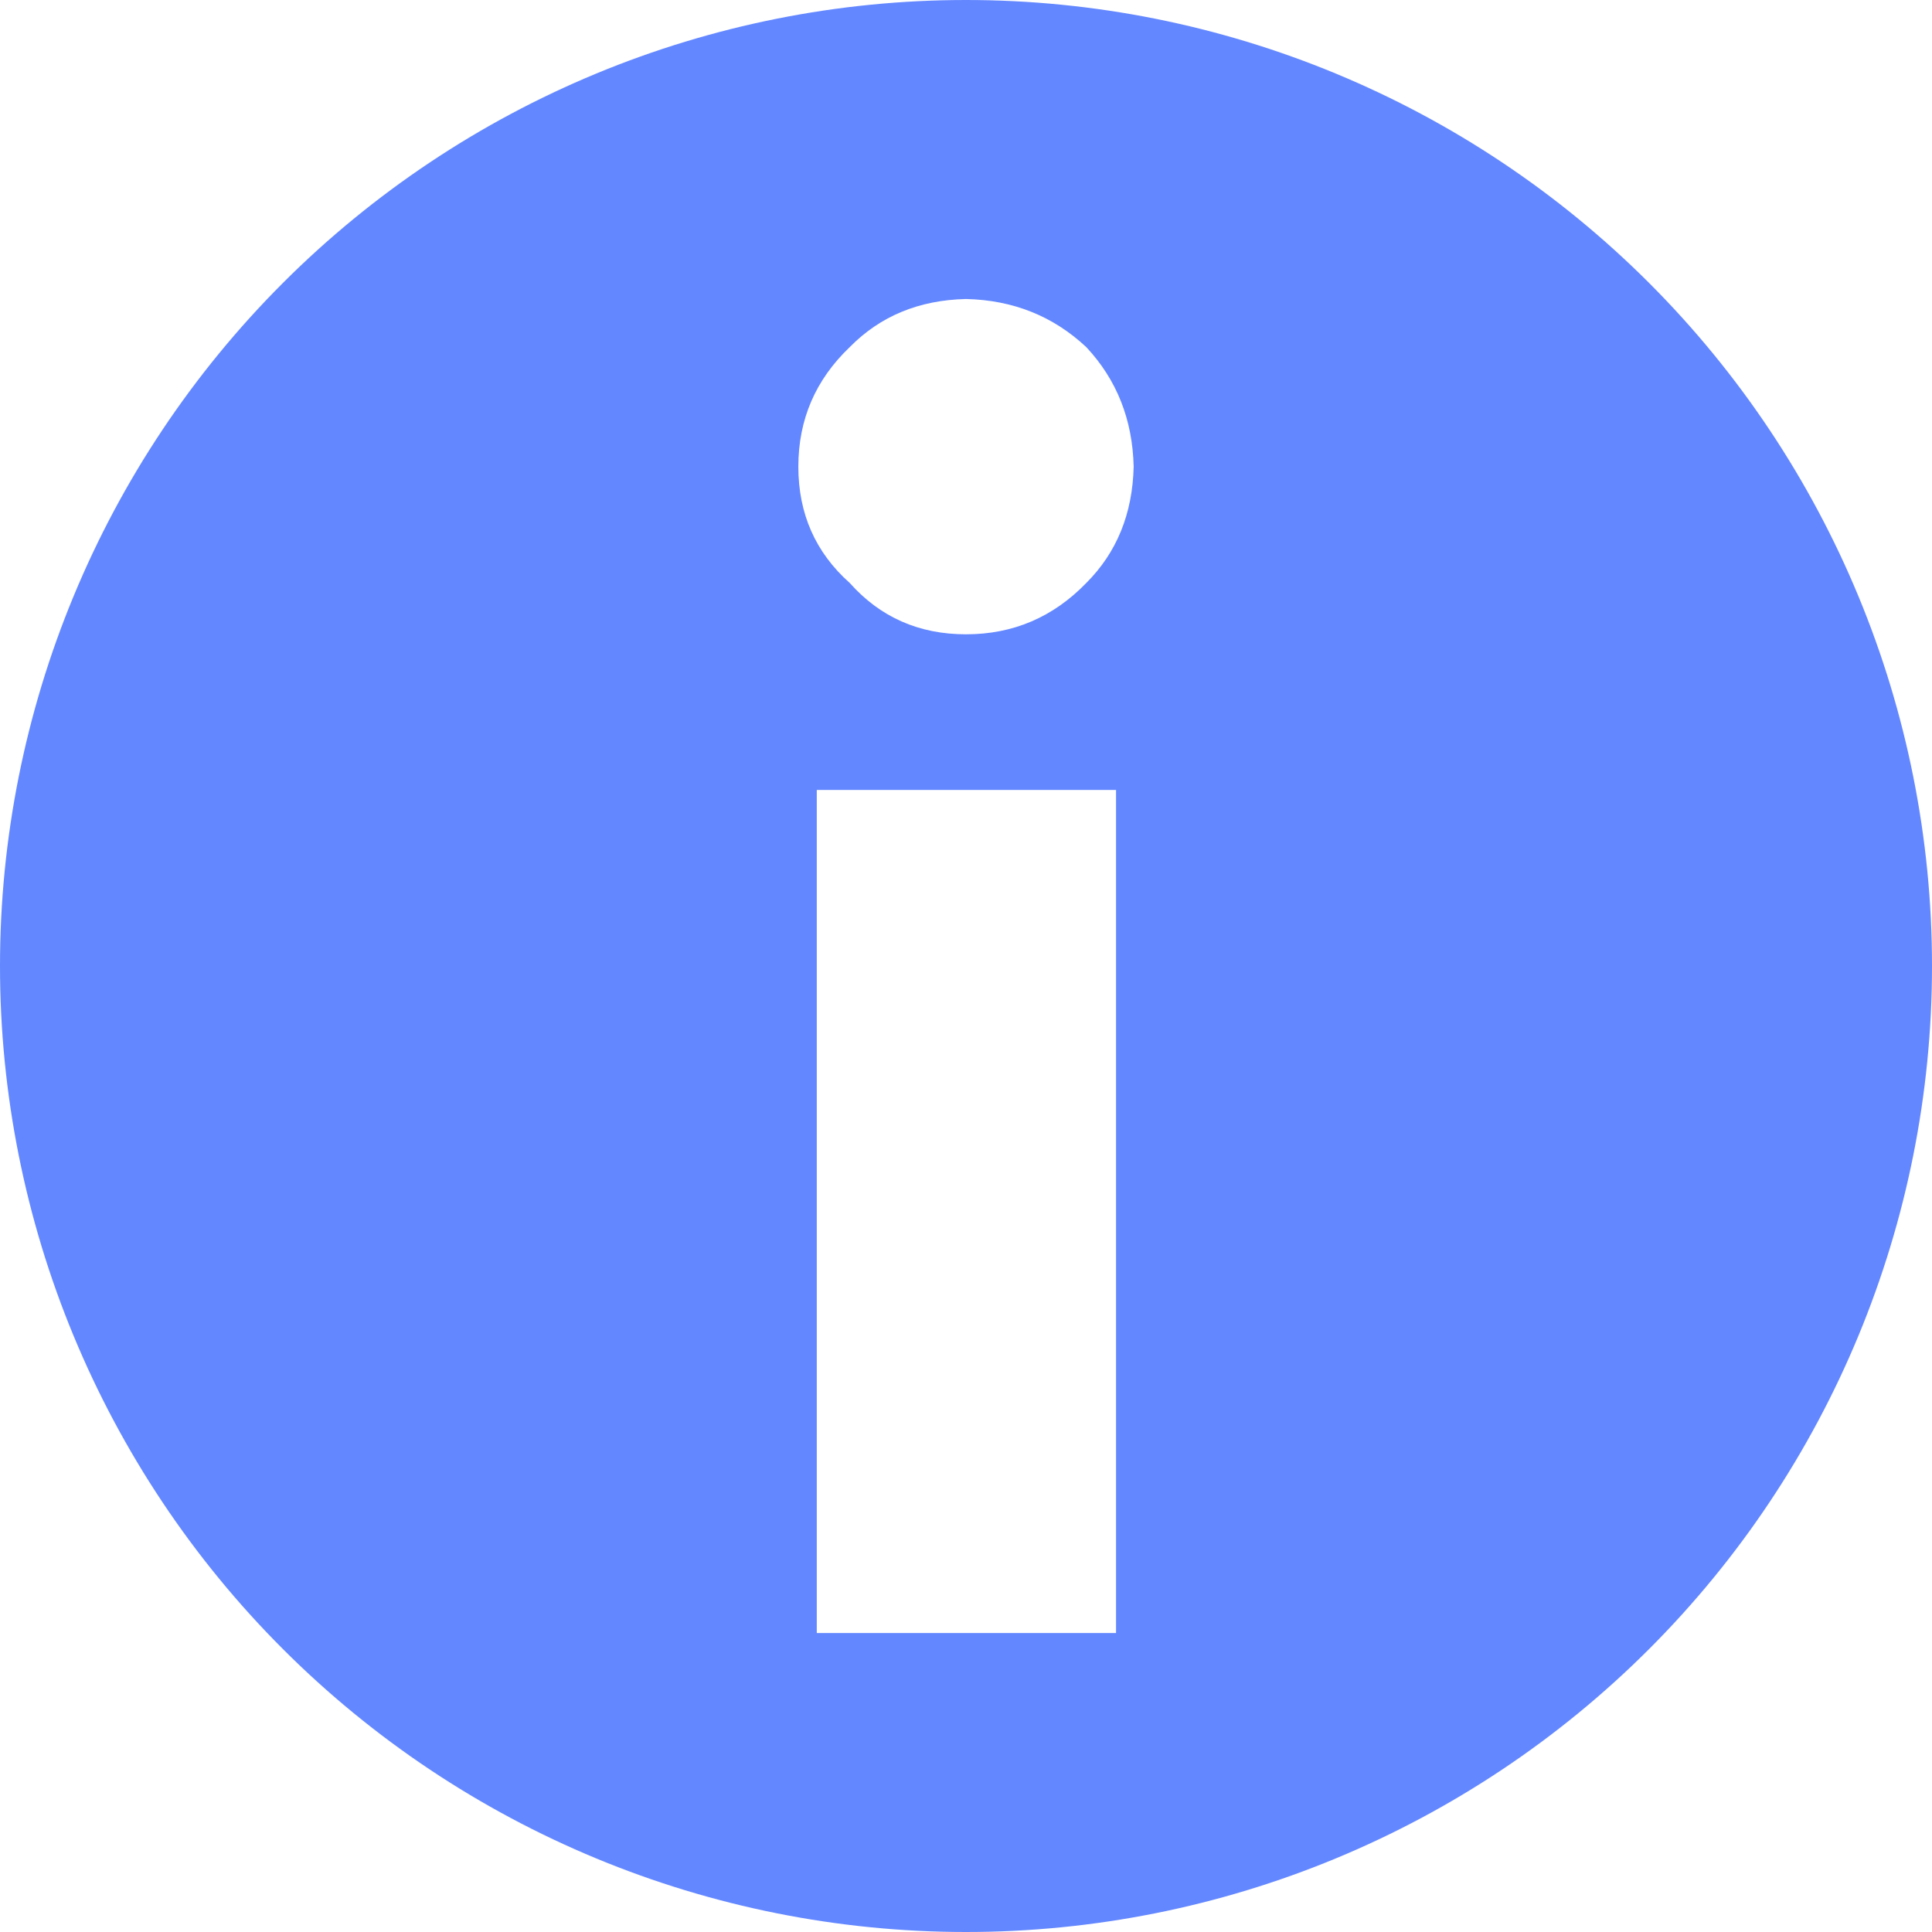
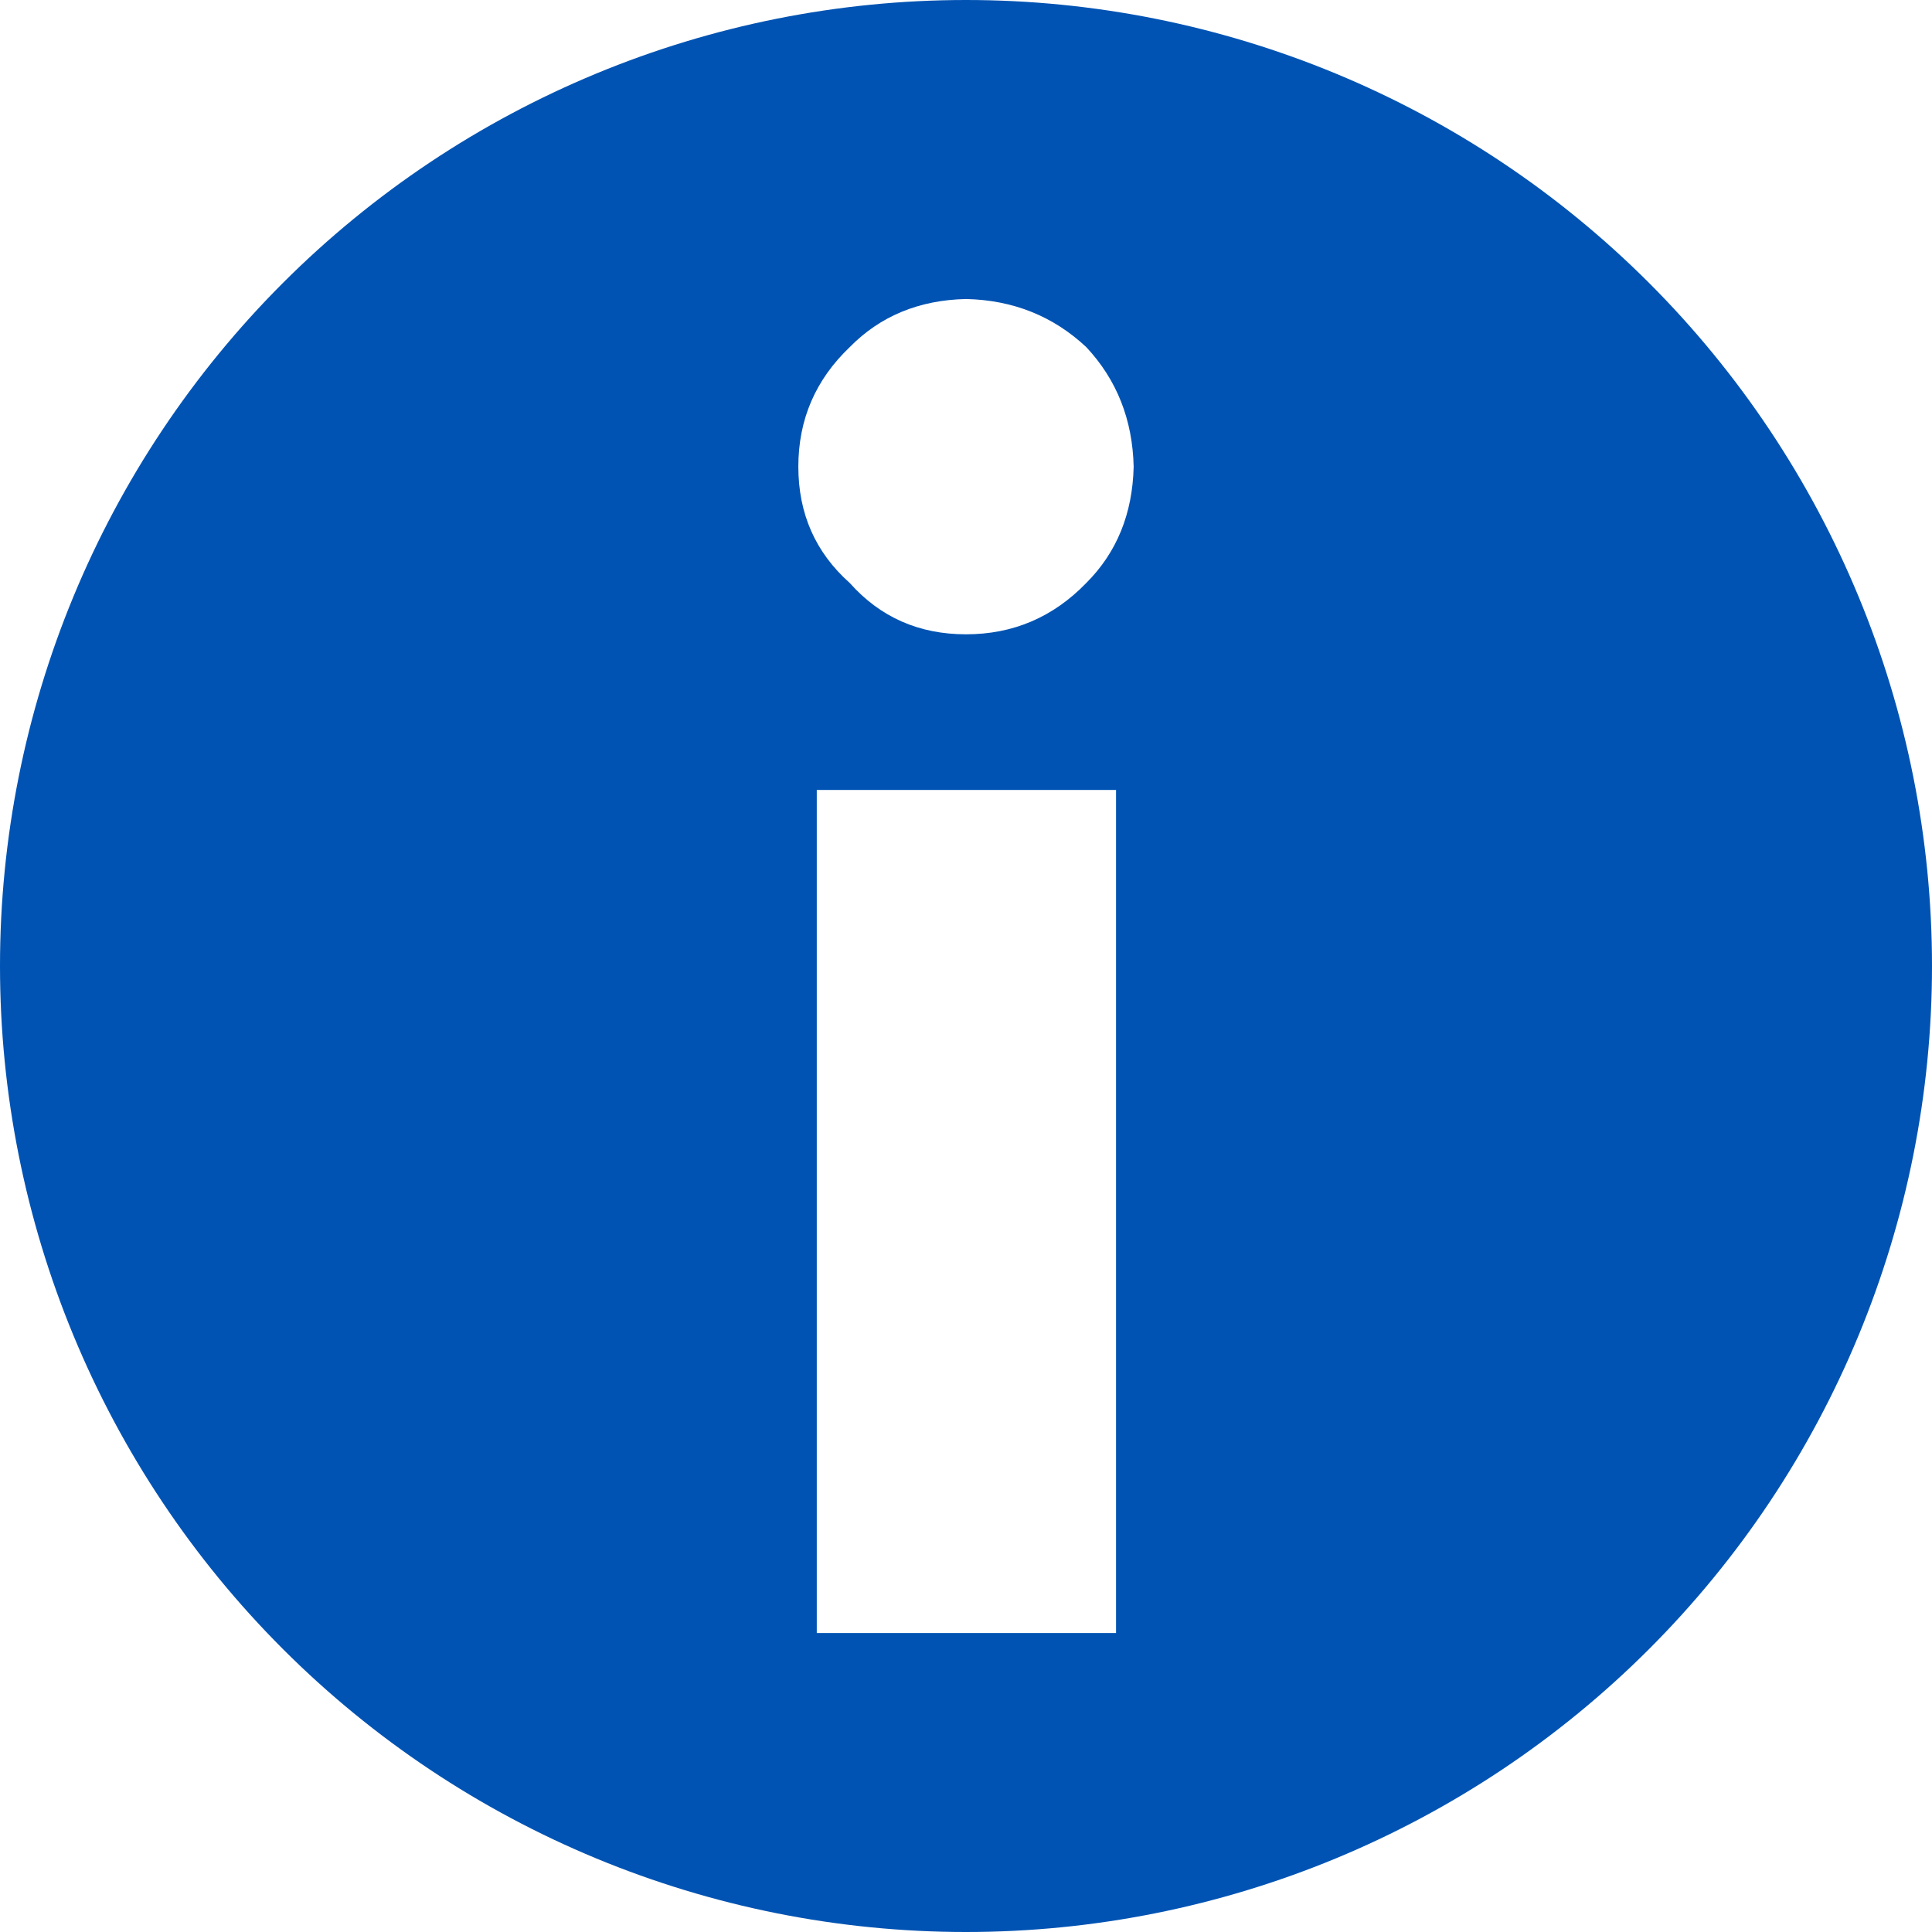
<svg xmlns="http://www.w3.org/2000/svg" width="142" height="142" viewBox="0 0 142 142" fill="none">
-   <path fill-rule="evenodd" clip-rule="evenodd" d="M71 0C52.17 0 34.111 7.48 20.795 20.795C7.48 34.111 0 52.17 0 71C0 89.83 7.48 107.89 20.795 121.205C34.111 134.52 52.17 142 71 142C89.83 142 107.89 134.52 121.205 121.205C134.52 107.89 142 89.83 142 71C142 52.17 134.52 34.111 121.205 20.795C107.89 7.48 89.83 0 71 0V0ZM71 21.976C74.462 22.055 77.406 23.234 79.841 25.513C82.082 27.912 83.243 30.84 83.323 34.299C83.243 37.757 82.082 40.607 79.841 42.847C77.406 45.363 74.462 46.621 71 46.621C67.539 46.621 64.694 45.363 62.454 42.847C59.938 40.607 58.677 37.757 58.677 34.299C58.677 30.84 59.938 27.912 62.454 25.513C64.694 23.234 67.539 22.055 71 21.976V21.976ZM60.032 58.061H82.028V120.025H60.032V58.061Z" fill="#6387FF" />
+   <path fill-rule="evenodd" clip-rule="evenodd" d="M71 0C52.17 0 34.111 7.48 20.795 20.795C7.48 34.111 0 52.17 0 71C0 89.83 7.48 107.89 20.795 121.205C34.111 134.52 52.17 142 71 142C89.83 142 107.89 134.52 121.205 121.205C134.52 107.89 142 89.83 142 71C142 52.17 134.52 34.111 121.205 20.795C107.89 7.48 89.83 0 71 0V0ZM71 21.976C74.462 22.055 77.406 23.234 79.841 25.513C82.082 27.912 83.243 30.84 83.323 34.299C83.243 37.757 82.082 40.607 79.841 42.847C77.406 45.363 74.462 46.621 71 46.621C67.539 46.621 64.694 45.363 62.454 42.847C59.938 40.607 58.677 37.757 58.677 34.299C58.677 30.84 59.938 27.912 62.454 25.513C64.694 23.234 67.539 22.055 71 21.976V21.976ZM60.032 58.061H82.028V120.025H60.032V58.061Z" fill="#0053B3" />
</svg>
